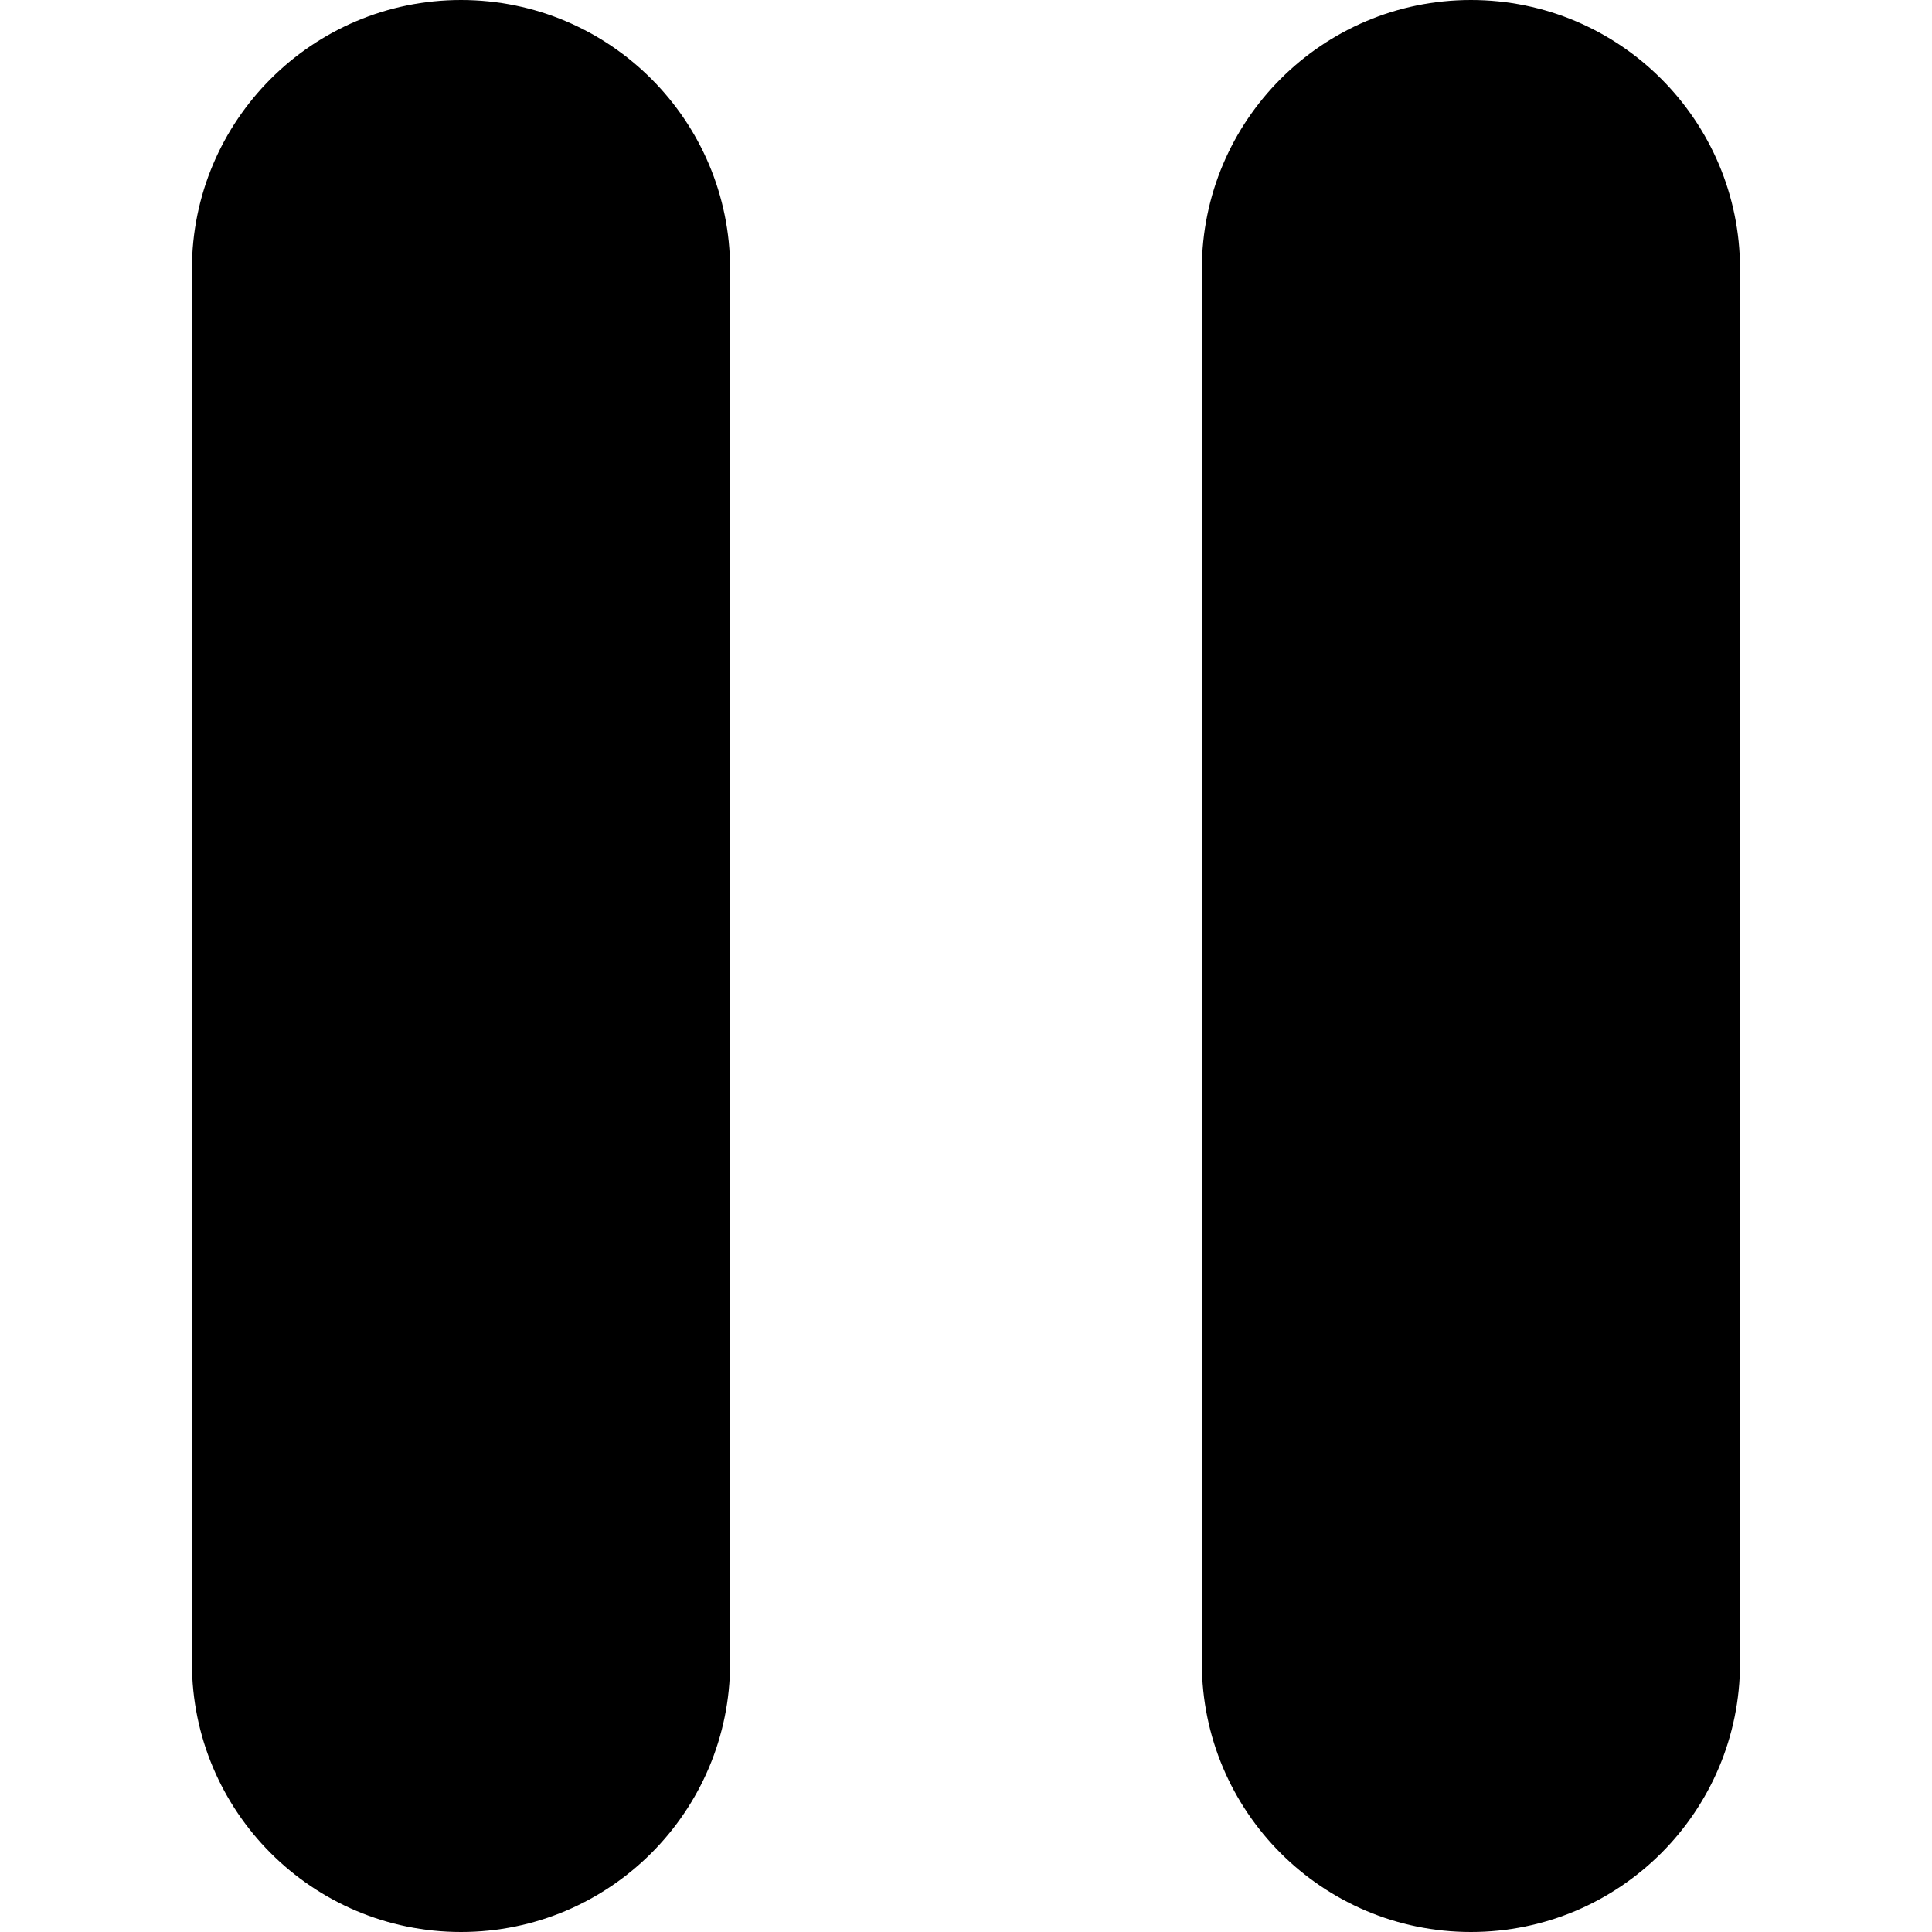
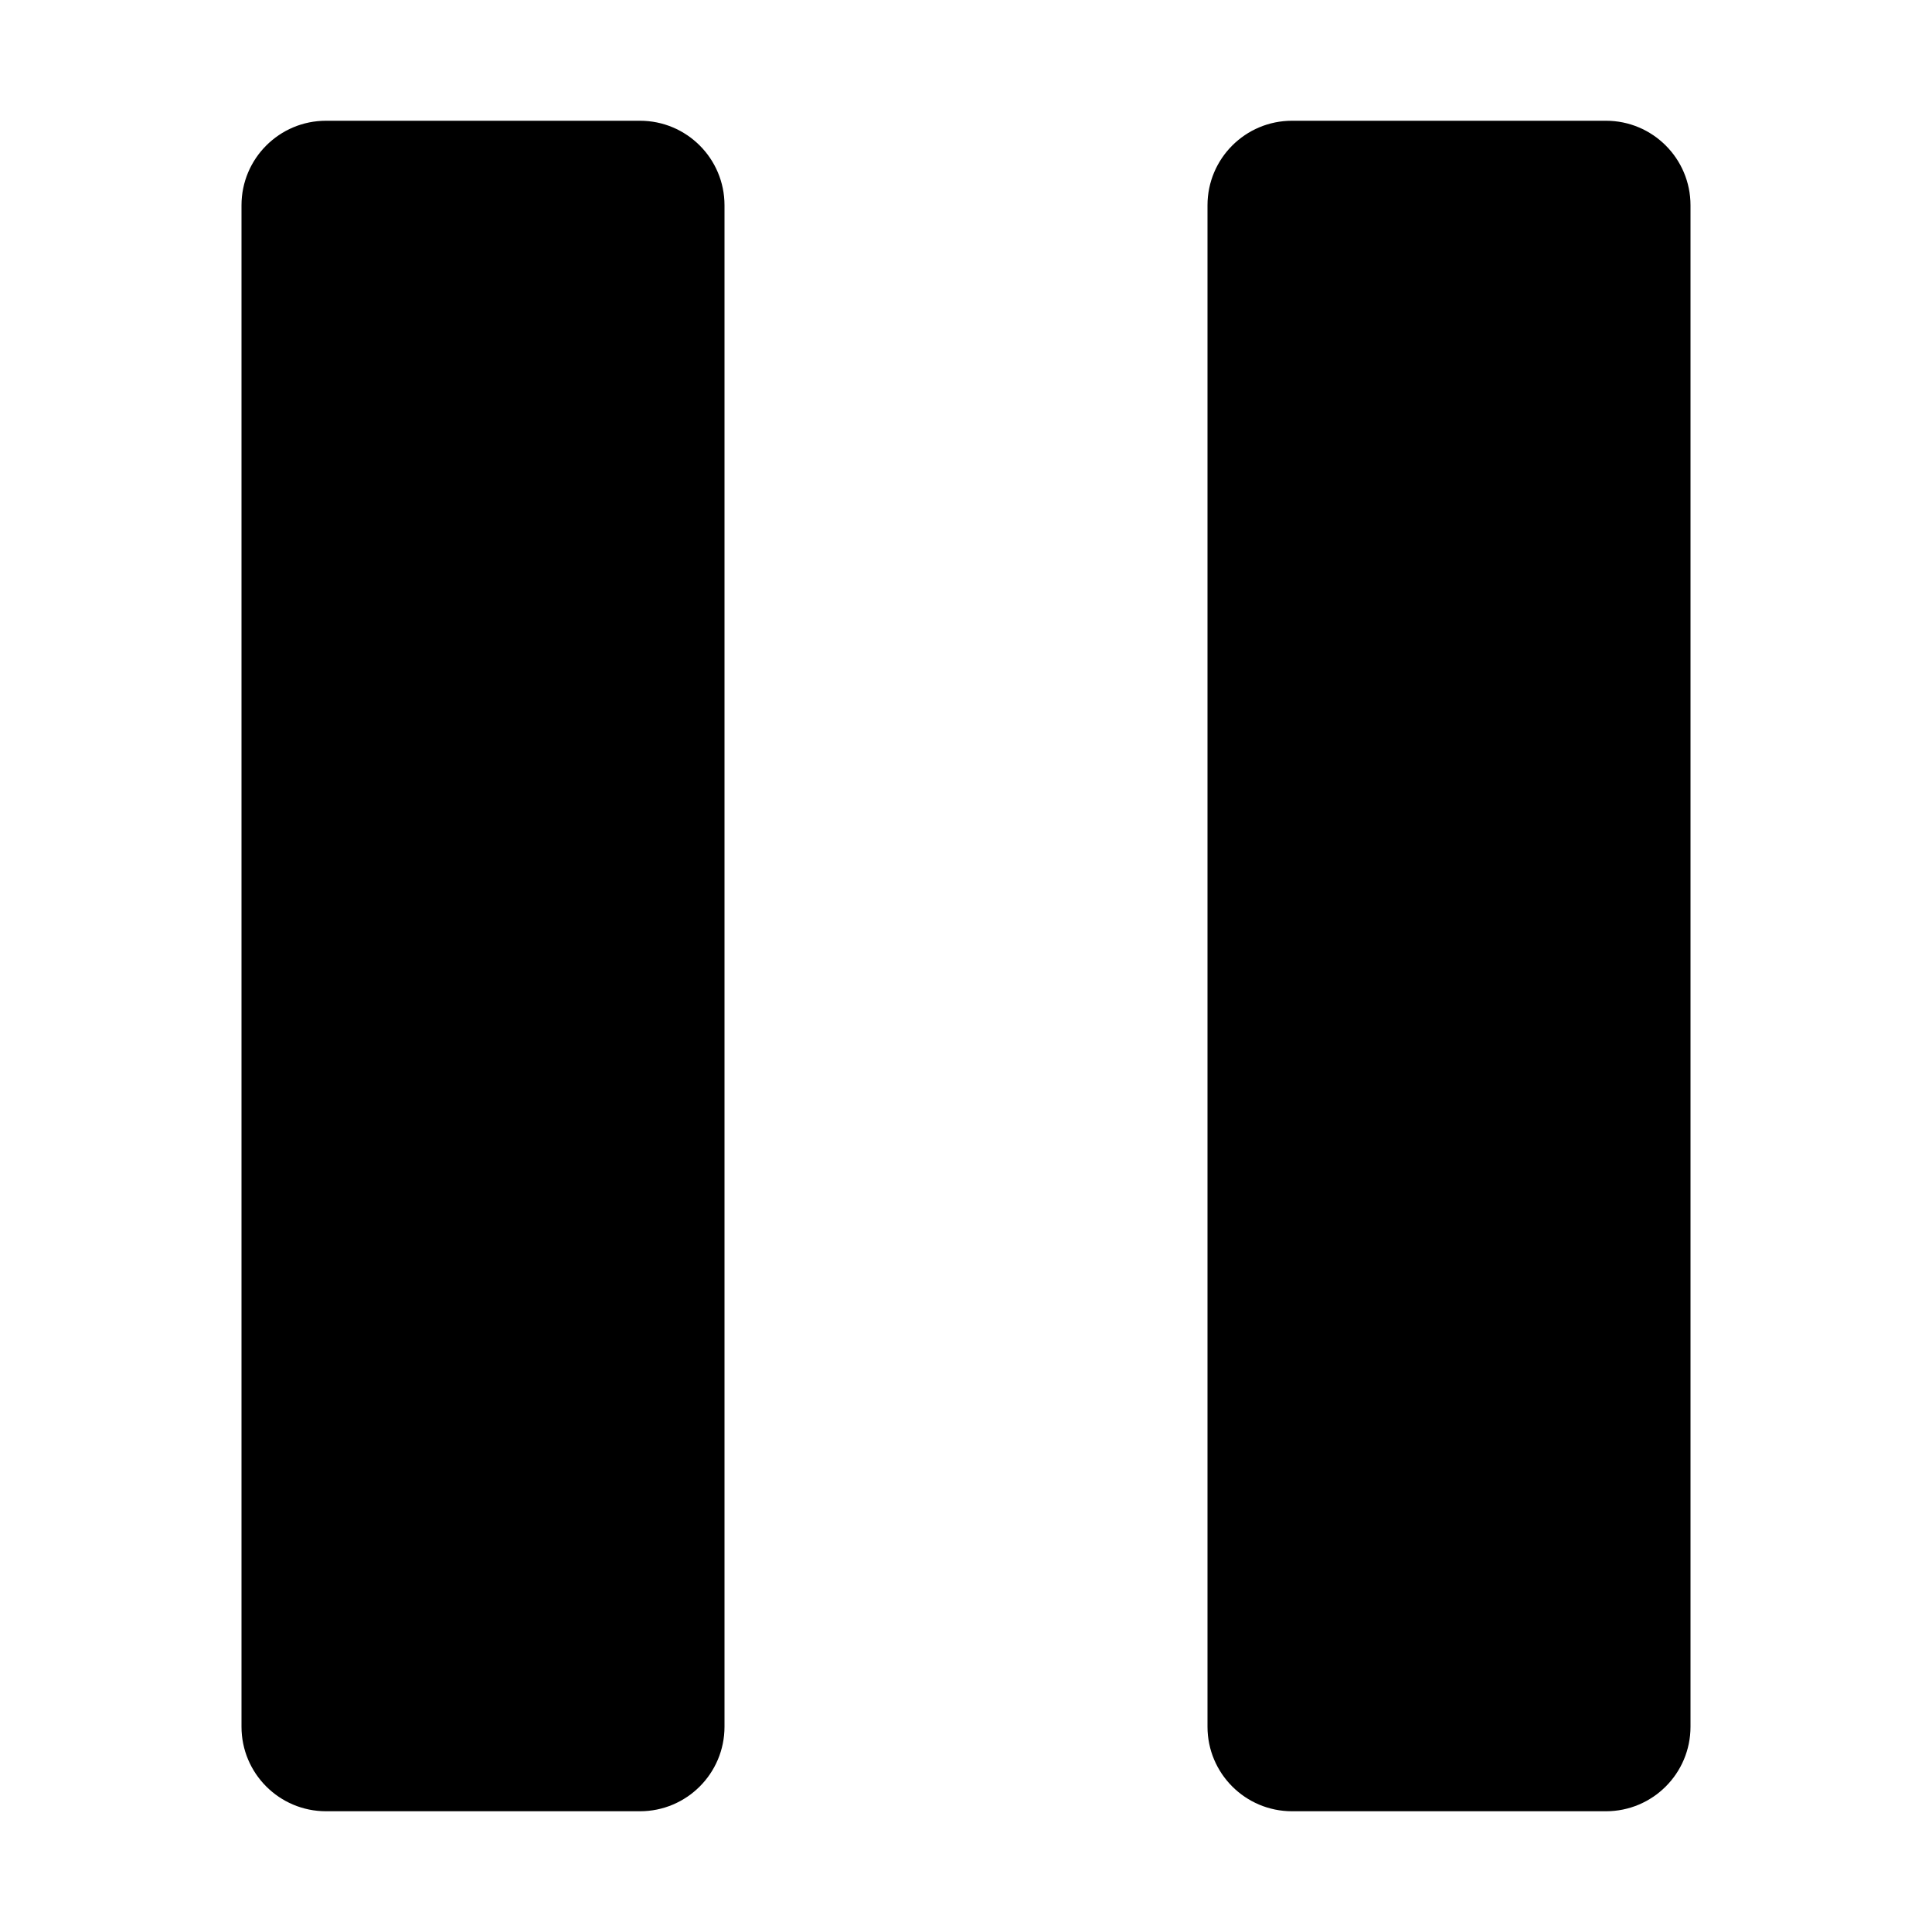
- <svg xmlns="http://www.w3.org/2000/svg" version="1.1" id="Capa_1" x="0px" y="0px" viewBox="0 0 47.607 47.607" style="enable-background:new 0 0 47.607 47.607;" xml:space="preserve" width="24" height="24">
-   <g>
-     <path d="M17.991,40.976c0,3.662-2.969,6.631-6.631,6.631l0,0c-3.662,0-6.631-2.969-6.631-6.631V6.631C4.729,2.969,7.698,0,11.36,0   l0,0c3.662,0,6.631,2.969,6.631,6.631V40.976z" />
-     <path d="M42.877,40.976c0,3.662-2.969,6.631-6.631,6.631l0,0c-3.662,0-6.631-2.969-6.631-6.631V6.631   C29.616,2.969,32.585,0,36.246,0l0,0c3.662,0,6.631,2.969,6.631,6.631V40.976z" />
-   </g>
-   <g>
- </g>
-   <g>
- </g>
-   <g>
- </g>
-   <g>
- </g>
-   <g>
- </g>
-   <g>
- </g>
-   <g>
- </g>
-   <g>
- </g>
-   <g>
- </g>
-   <g>
- </g>
-   <g>
- </g>
-   <g>
- </g>
-   <g>
- </g>
-   <g>
- </g>
-   <g>
- </g>
+ <svg xmlns="http://www.w3.org/2000/svg" role="img" height="16" width="16" viewBox="0 0 16 16" class="Svg-ytk21e-0 jAKAlG">
+   <path d="M2.7 1a.7.7 0 00-.7.7v12.6a.7.7 0 00.7.7h2.6a.7.7 0 00.7-.7V1.7a.7.7 0 00-.7-.7H2.7zm8 0a.7.7 0 00-.7.7v12.6a.7.7 0 00.7.7h2.6a.7.7 0 00.7-.7V1.7a.7.7 0 00-.7-.7h-2.6z" />
</svg>
